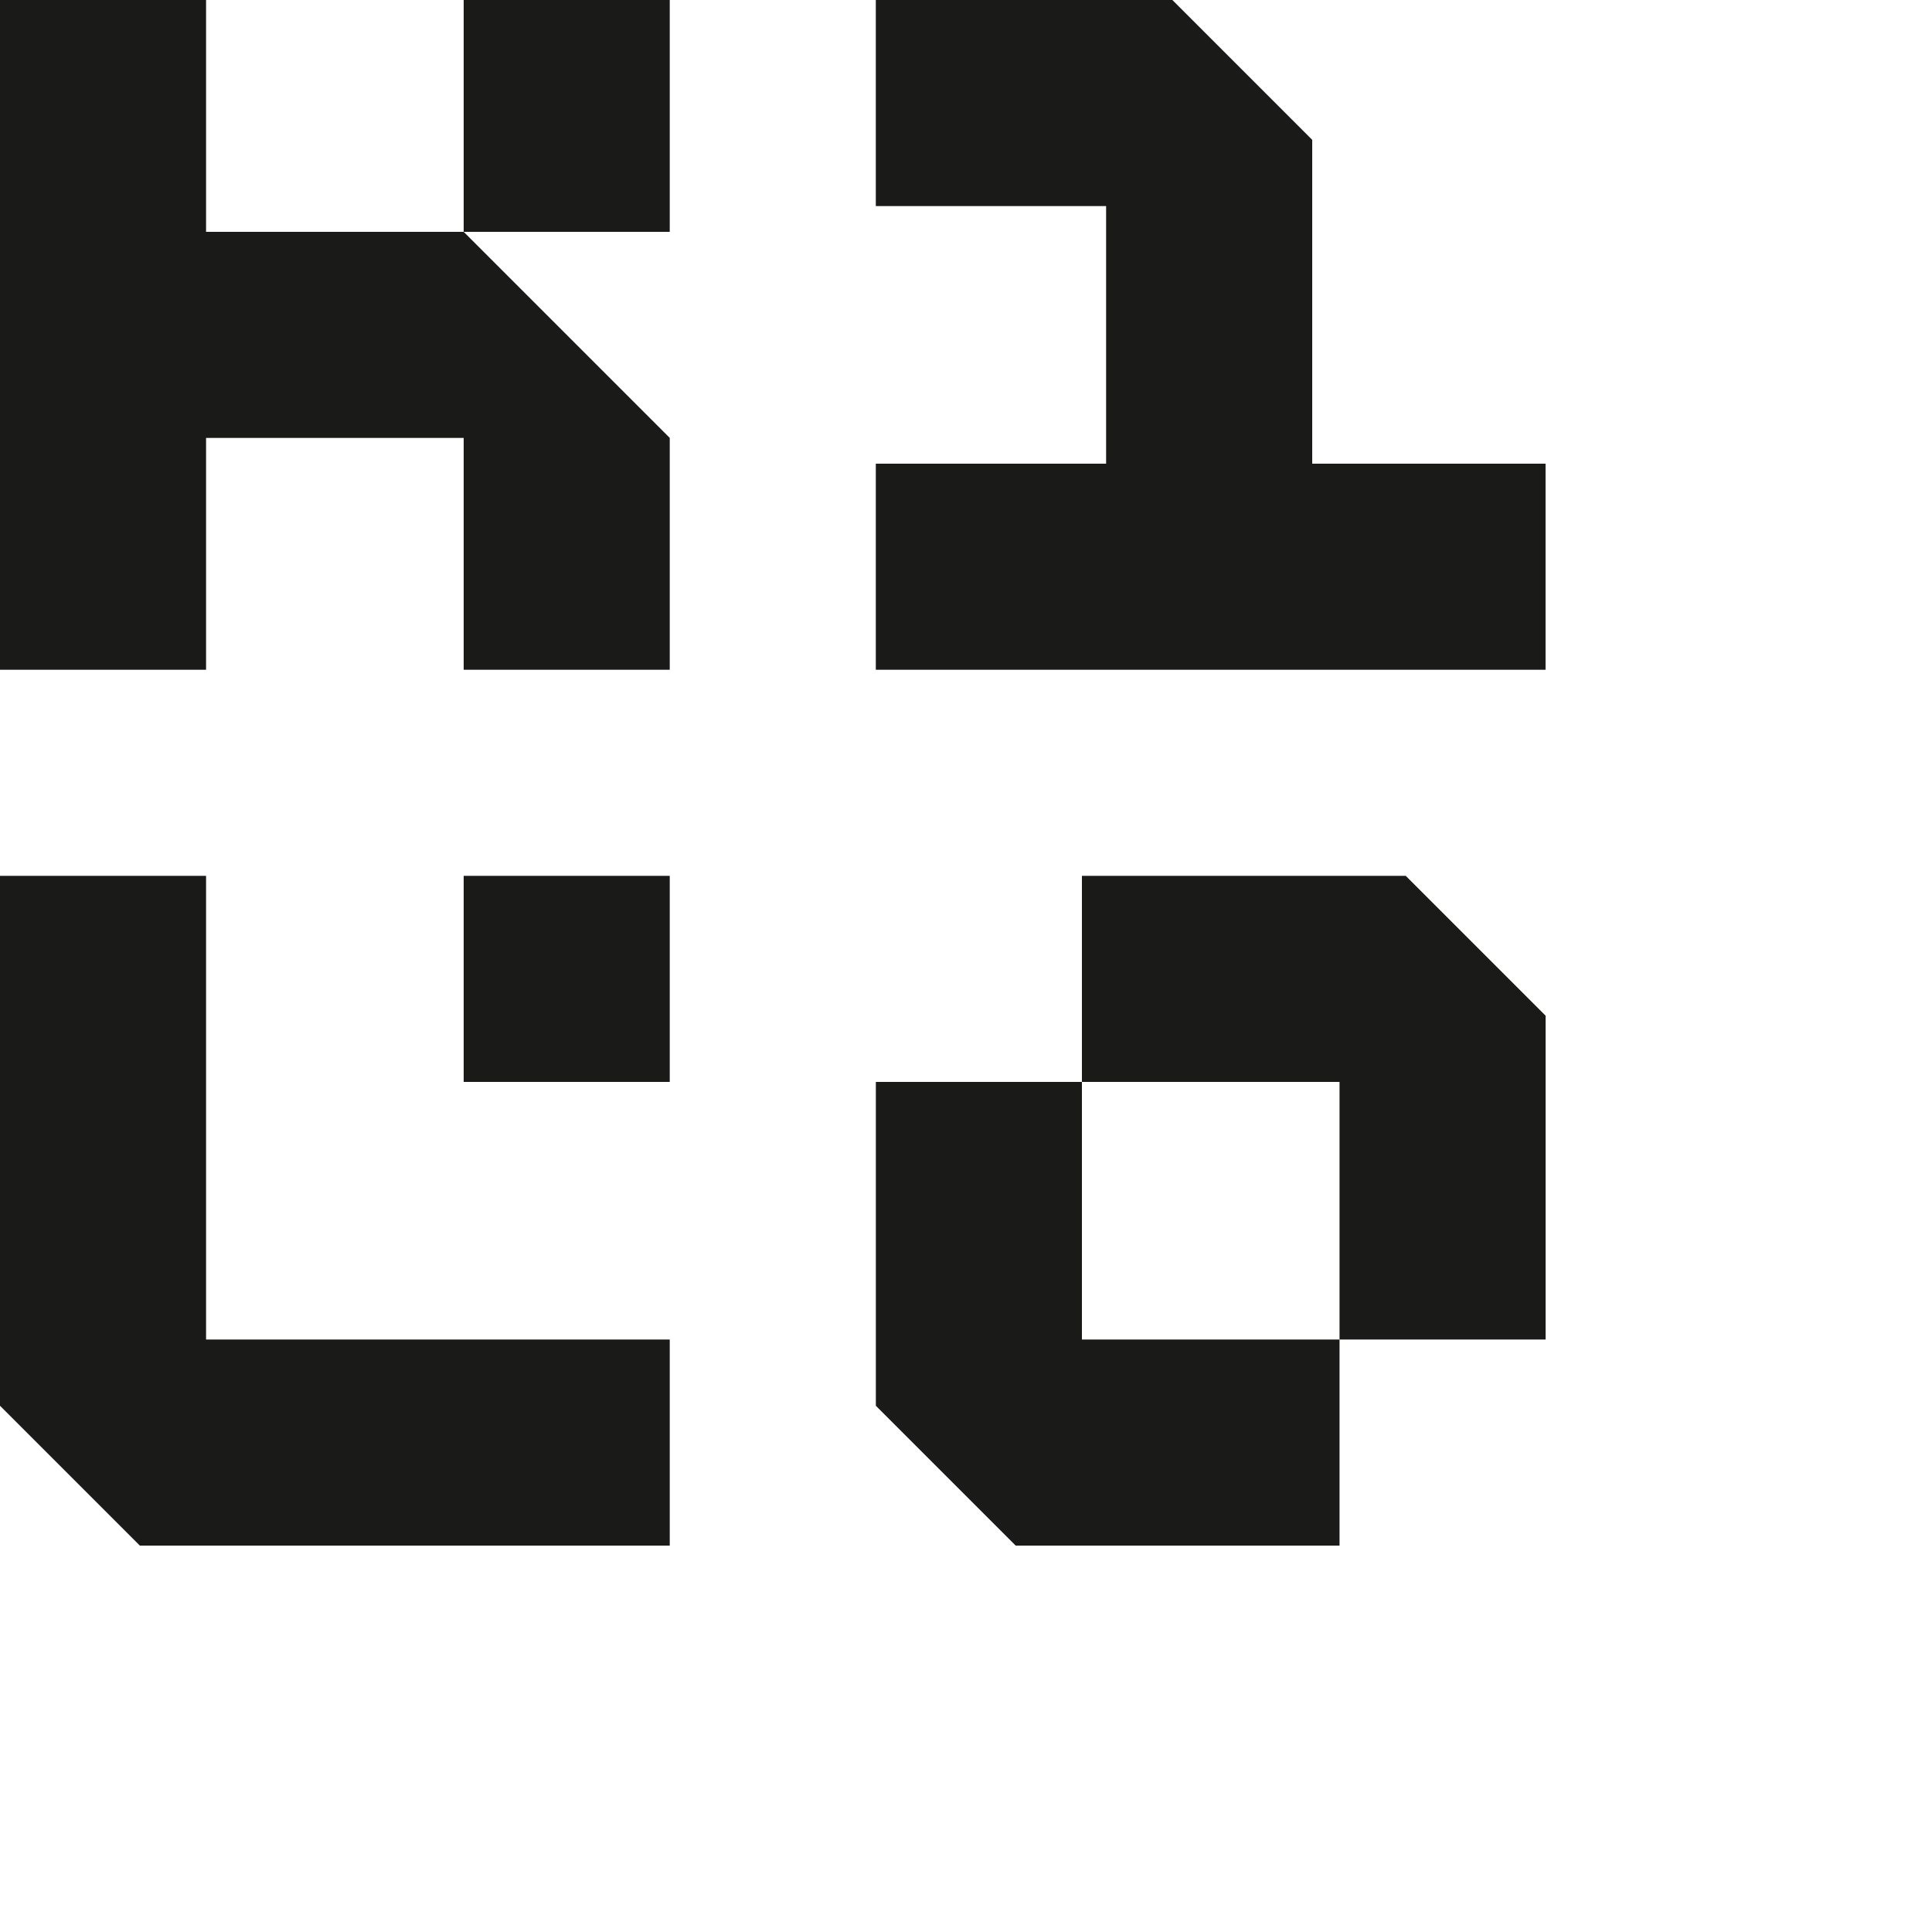
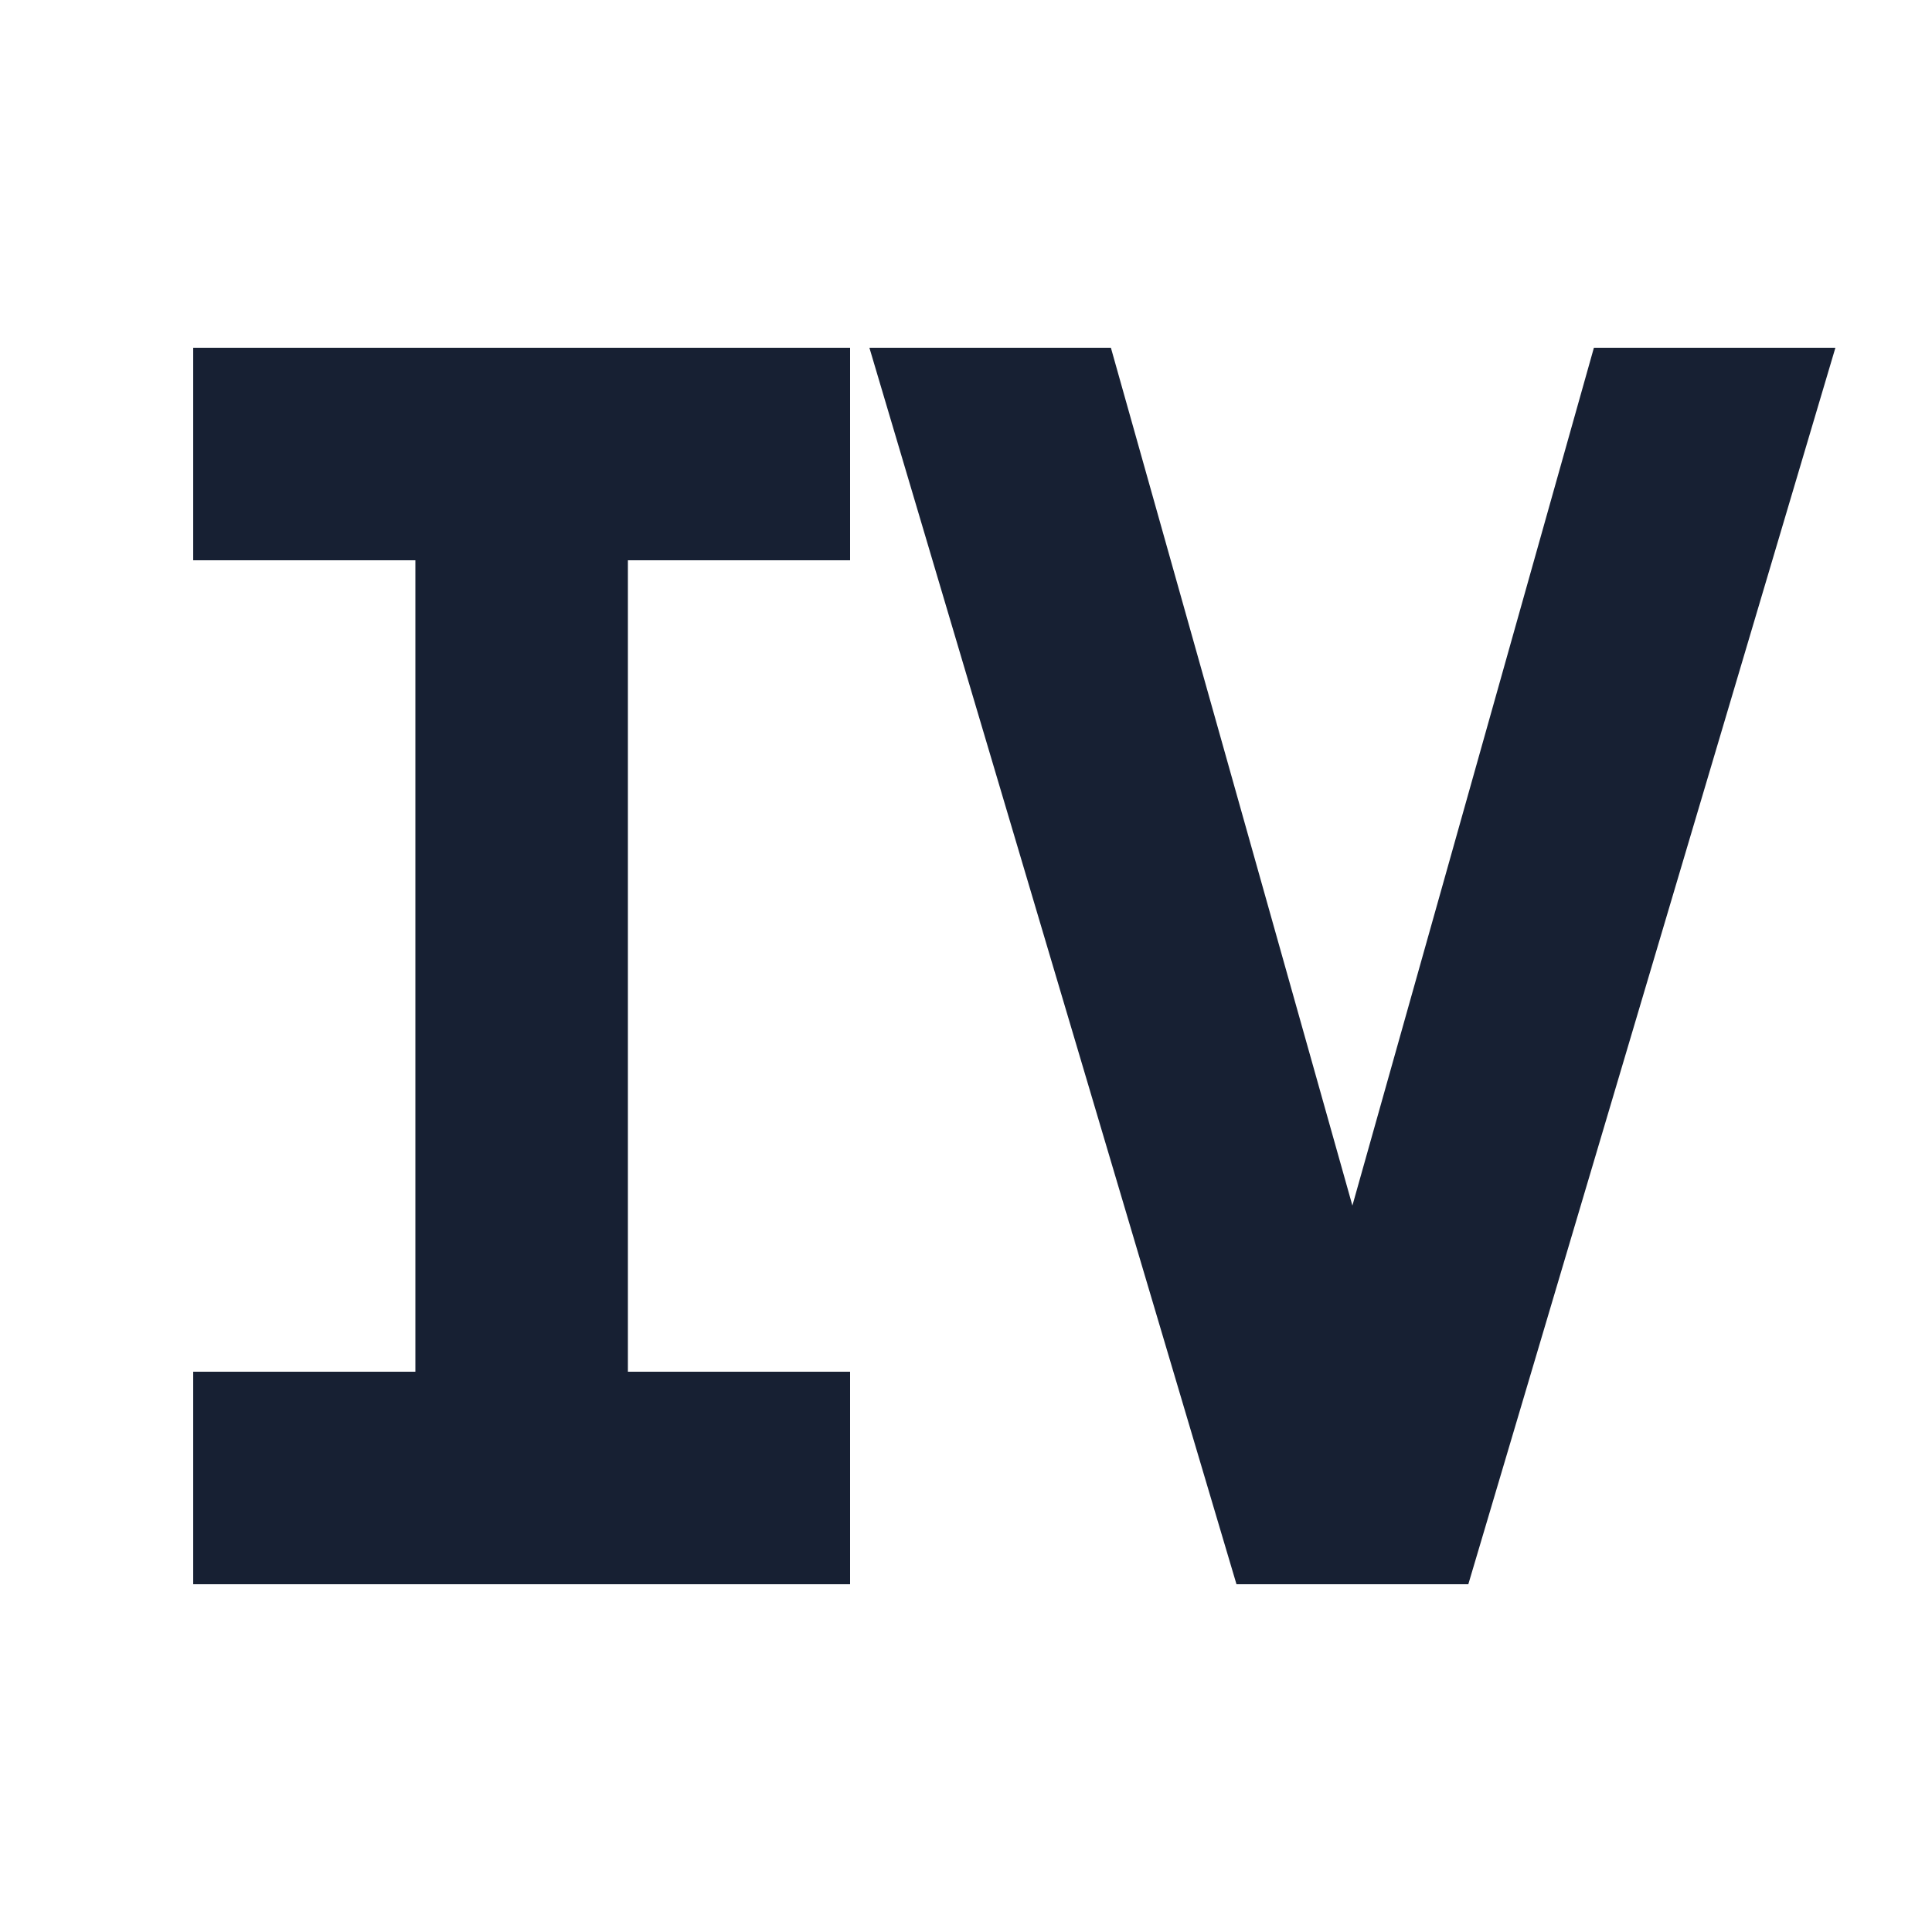
- <svg xmlns="http://www.w3.org/2000/svg" id="Kilo_Code_Branding" version="1.1" viewBox="0 0 40 40">
-   <g transform="scale(0.8)" transform-origin="center">
-     <path fill="#1a1a18" d="M28,34.667h6.667v5.333h-8.381l-3.619-3.619v-8.381h5.333v6.667ZM40,26.286l-3.619-3.619h-8.381v5.333h6.667v6.667h5.333v-8.381ZM17.333,22.667h-5.333v5.333h5.333v-5.333ZM0,36.381l3.619,3.619h13.714v-5.333H5.333v-12H0v13.714ZM33.96,12V3.619L30.341-0h-7.675v5.333h5.96v6.667h-5.96v5.333h17.333v-5.333h-6.04ZM5.333,0H0v17.333h5.333v-6h6.667v6h5.333v-6l-5.333-5.333h-6.667V0ZM17.333,0h-5.333v6h5.333V0Z" />
-   </g>
+ <svg xmlns="http://www.w3.org/2000/svg" id="IVOL_Code_Agent_5" viewBox="0 0 100 100" role="img" aria-label="IVOL Code Agent 5">
+   <path fill="#172033" d="M10 18h34v11H32.5v42H44v11H10V71h11.5V29H10V18Zm35 0h12.5L70 62.4 82.5 18H95L76 82H64L45 18Z" />
</svg>
